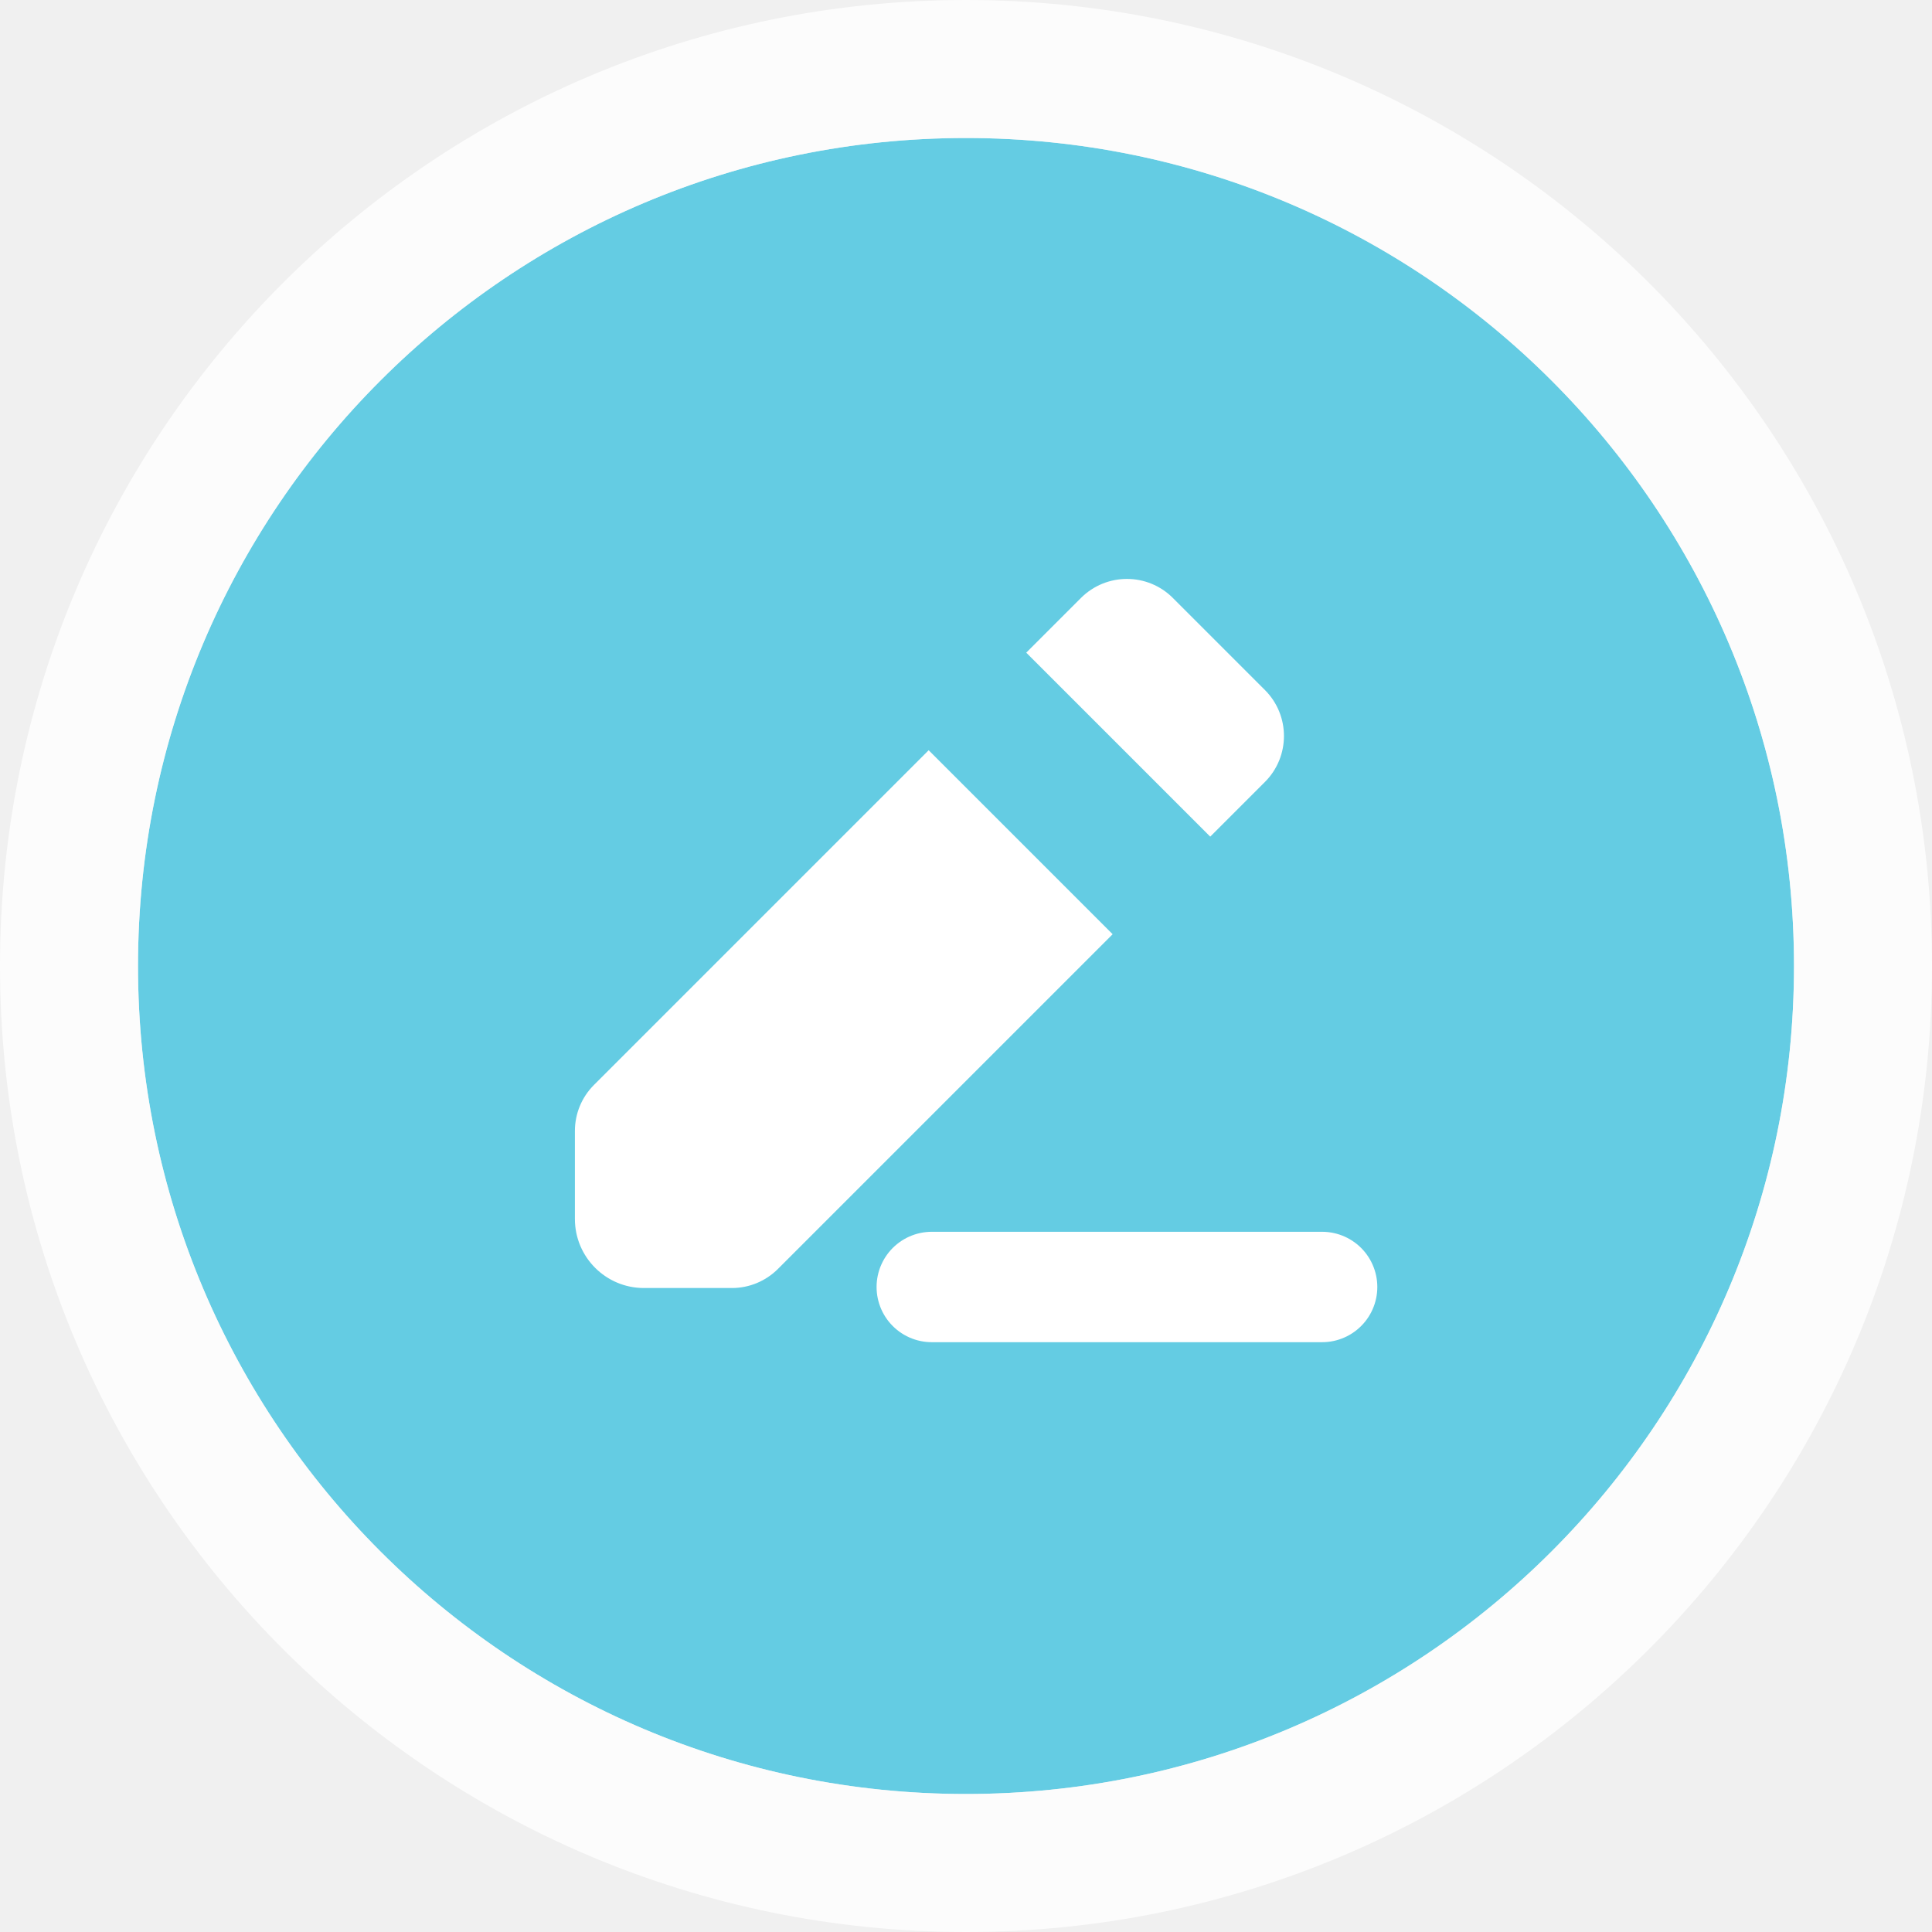
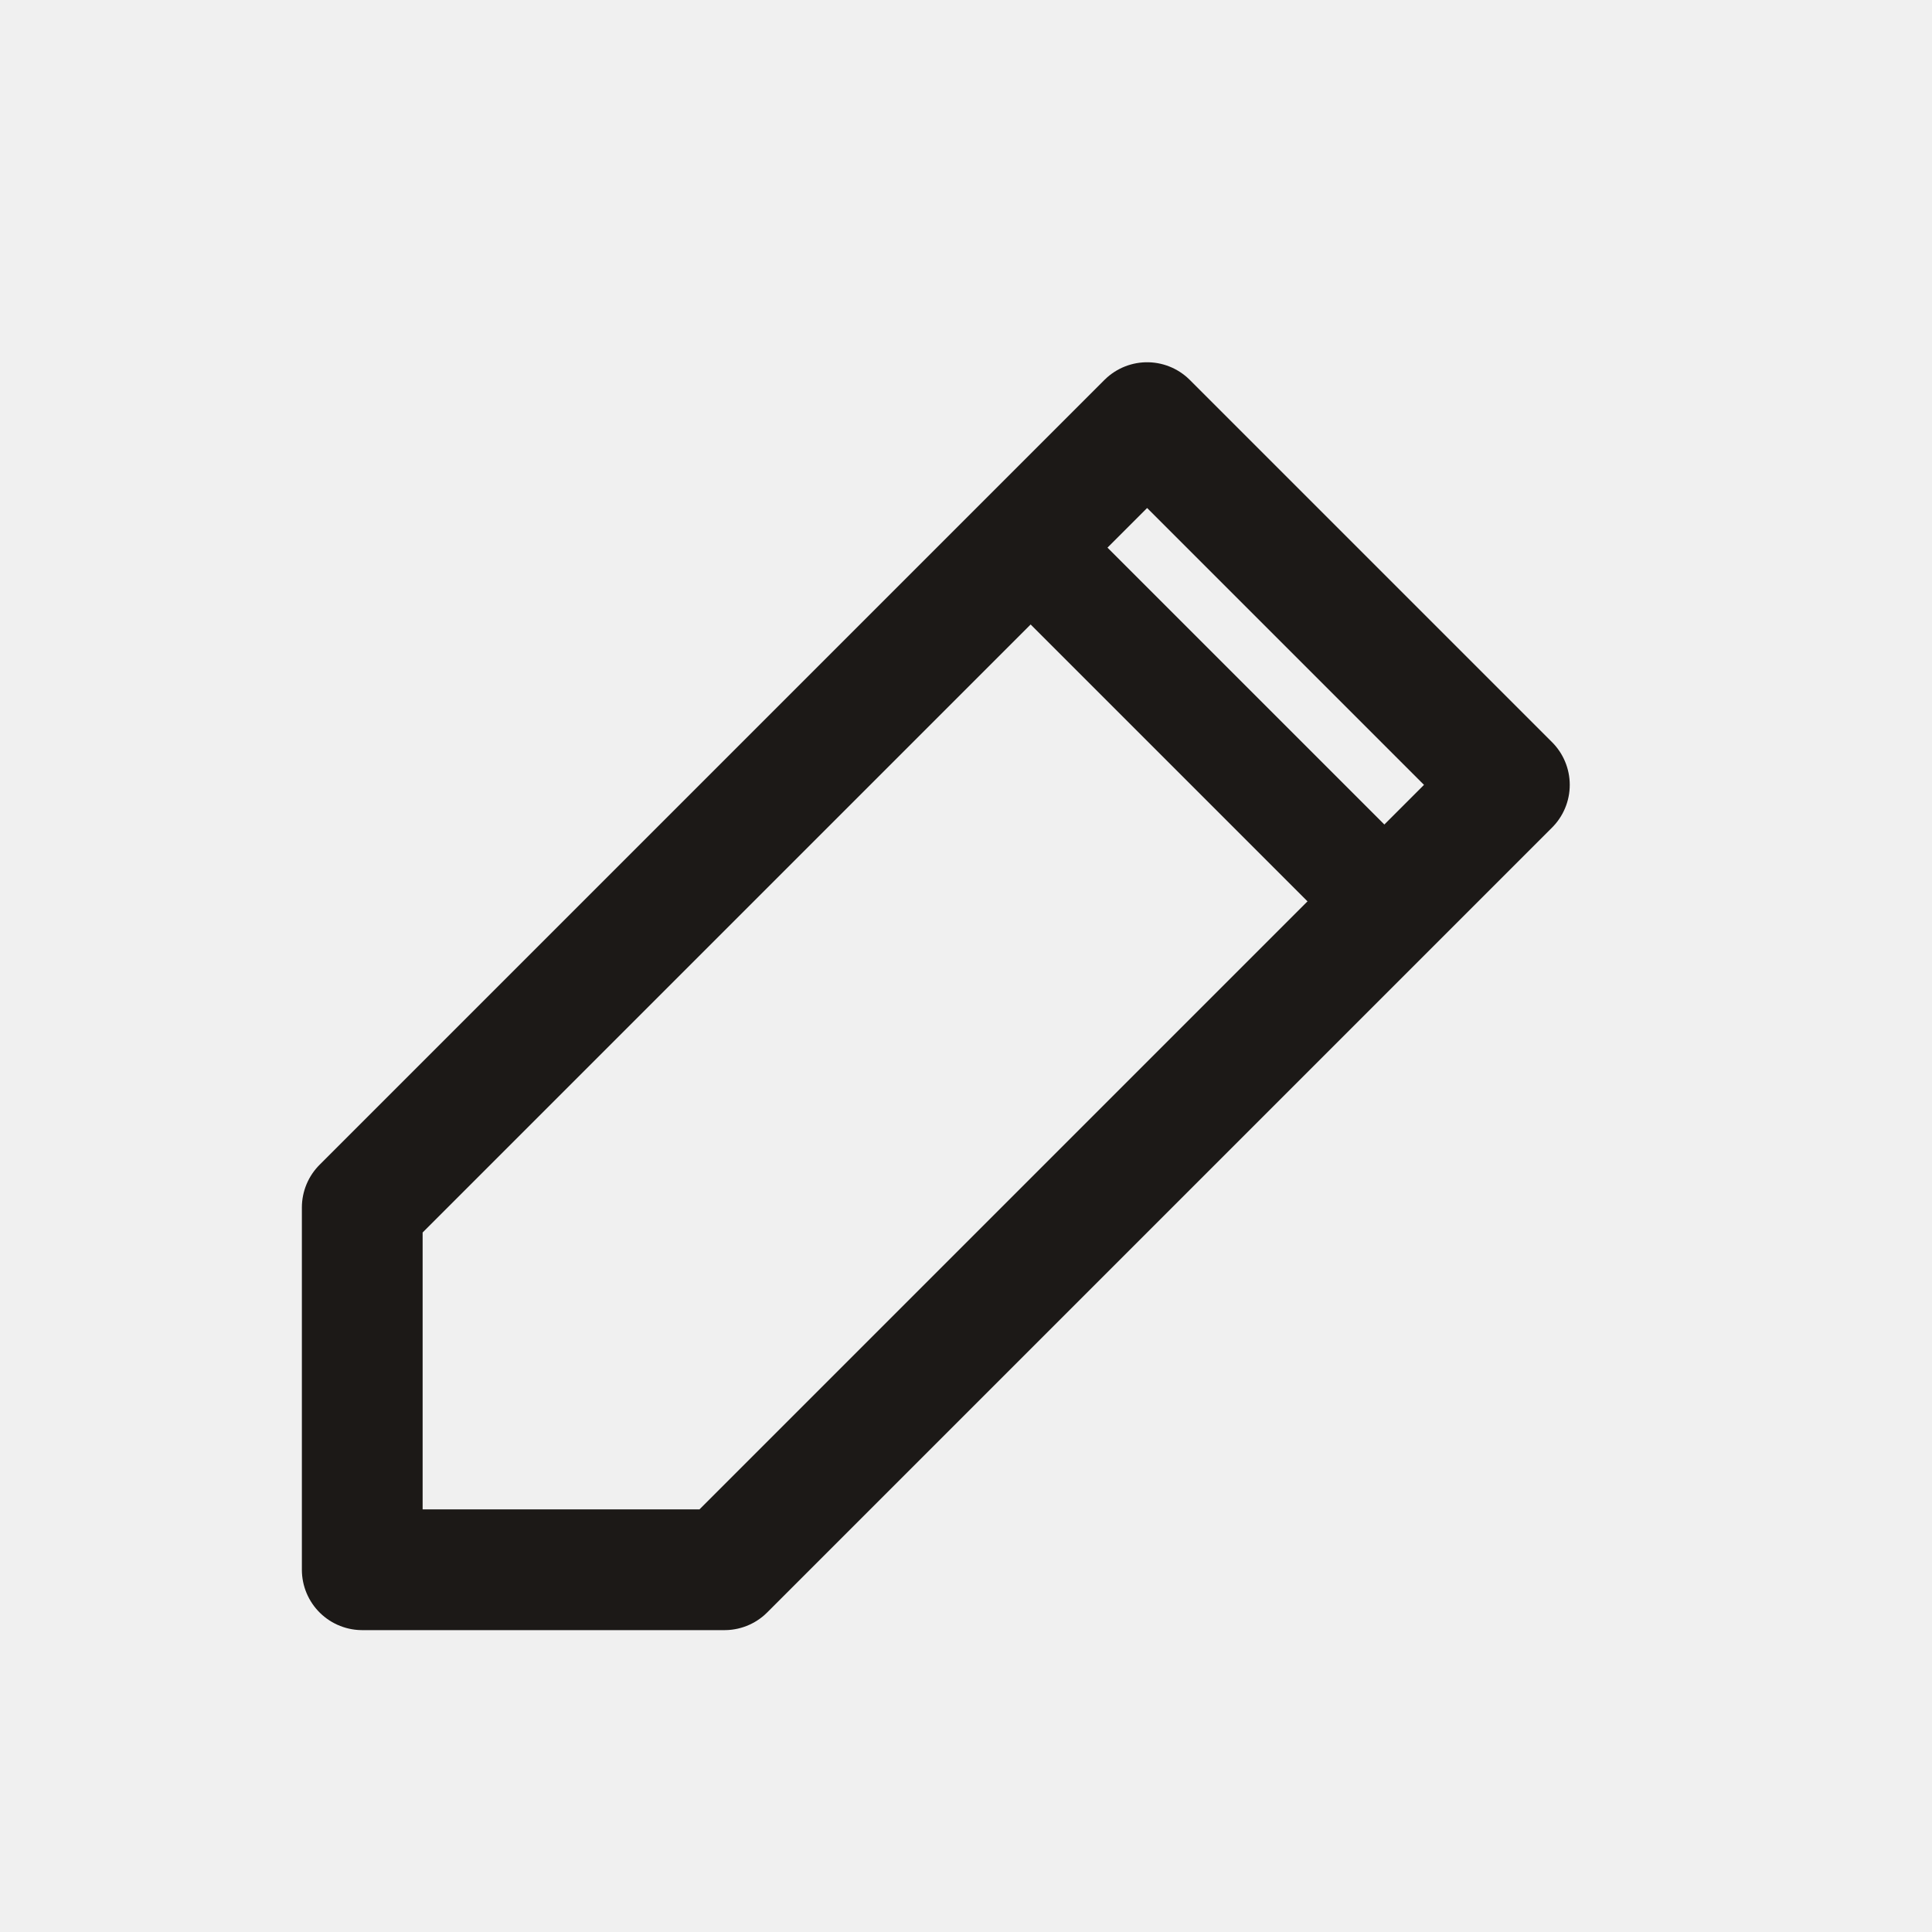
- <svg xmlns="http://www.w3.org/2000/svg" width="28" height="28" viewBox="0 0 28 28" fill="none">
-   <g id="Frame 427320819">
-     <rect x="2" y="2" width="24" height="24" rx="12" fill="#64CCE3" />
-     <rect x="1" y="1" width="26" height="26" rx="13" stroke="white" stroke-opacity="0.8" stroke-width="2" />
-     <g id="ç¼è¾">
-       <g id="Group 427320633">
-         <path id="Vector 6" d="M13.504 18.652L19.161 18.652" stroke="white" stroke-width="1.6" stroke-linecap="round" />
-         <g id="Group 427320632">
-           <path id="Rectangle 333" d="M15.665 8.667C16.034 8.298 16.631 8.298 16.999 8.667L18.332 10C18.7 10.368 18.7 10.965 18.332 11.333L11.275 18.39C11.098 18.567 10.858 18.667 10.608 18.667L9.332 18.667C8.78 18.667 8.332 18.219 8.332 17.667L8.332 16.39C8.332 16.14 8.431 15.901 8.608 15.724L15.665 8.667Z" fill="white" />
-           <path id="Vector 5" d="M13.242 9.242L17.242 13.242" stroke="#64CCE3" stroke-width="2" />
-         </g>
-       </g>
-     </g>
-   </g>
+ <svg xmlns="http://www.w3.org/2000/svg" viewBox="0 0 32 32" fill="none" stroke-linecap="round" stroke-linejoin="round">
+   <path d="M19 7 L25 13 L12 26 L6 26 L6 20 Z" stroke="#1C1917" stroke-width="2" />
+   <path d="M17 9 L23 15" stroke="#1C1917" stroke-width="1.8" />
</svg>
